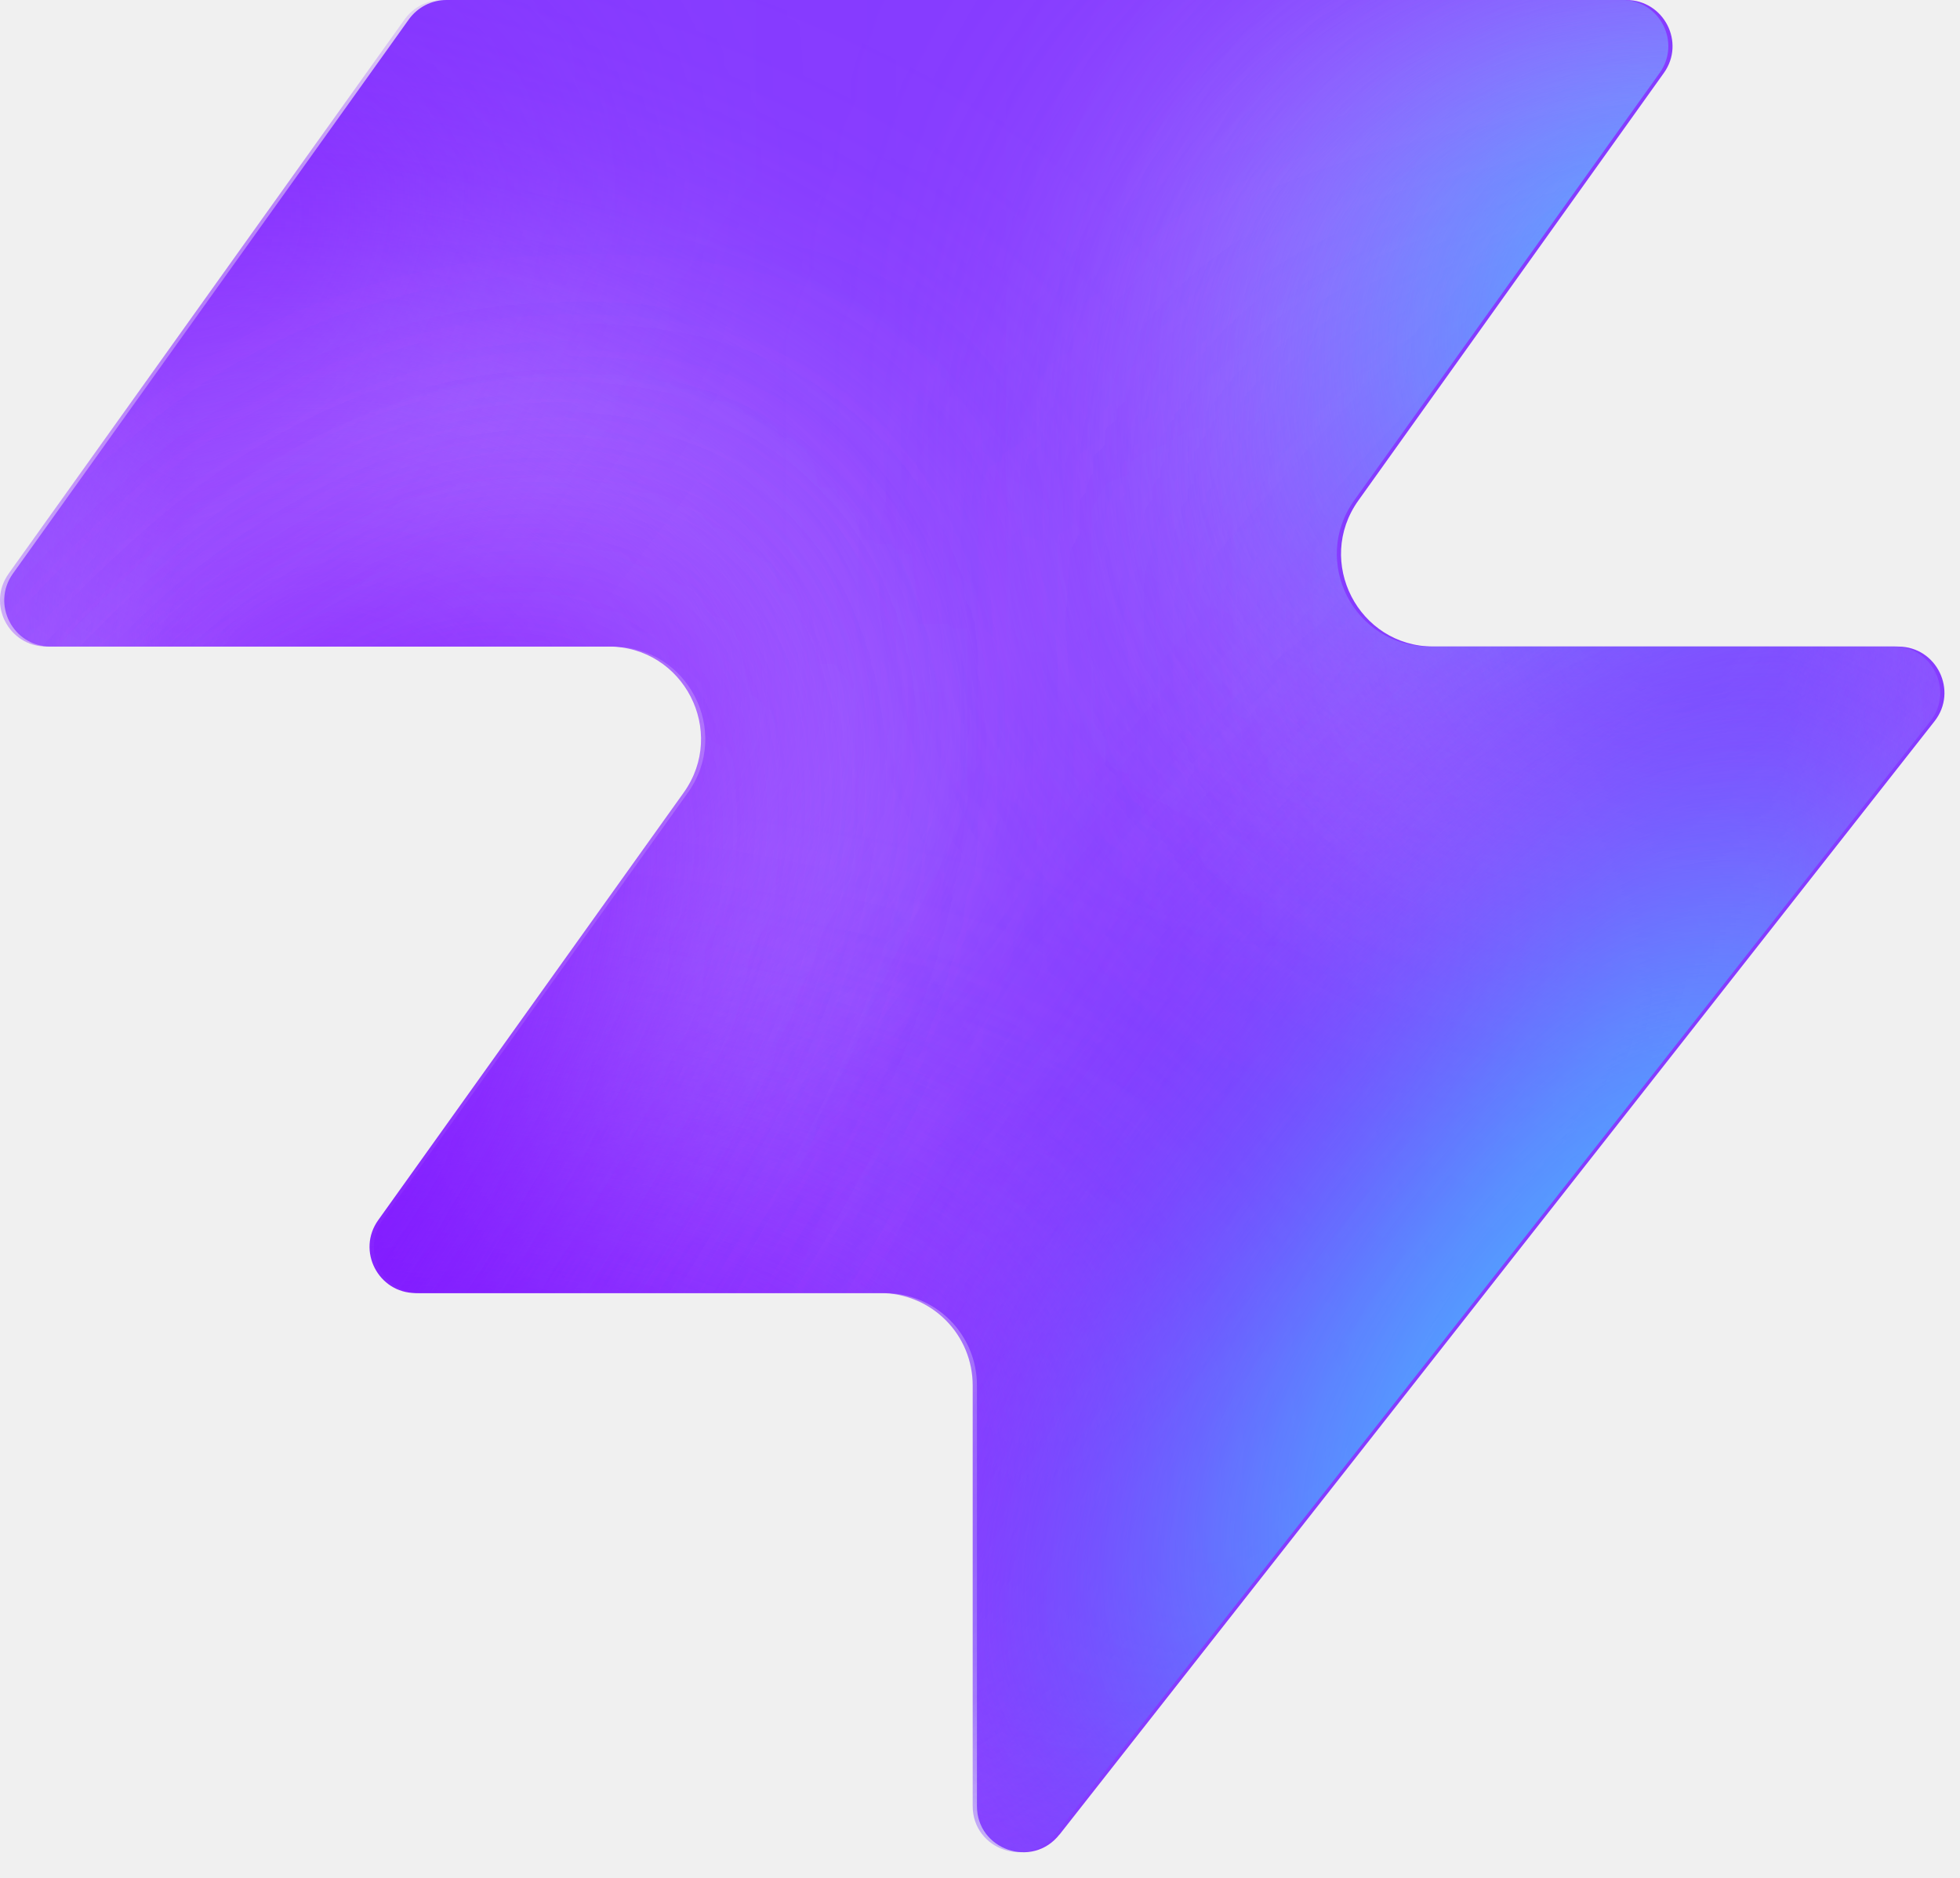
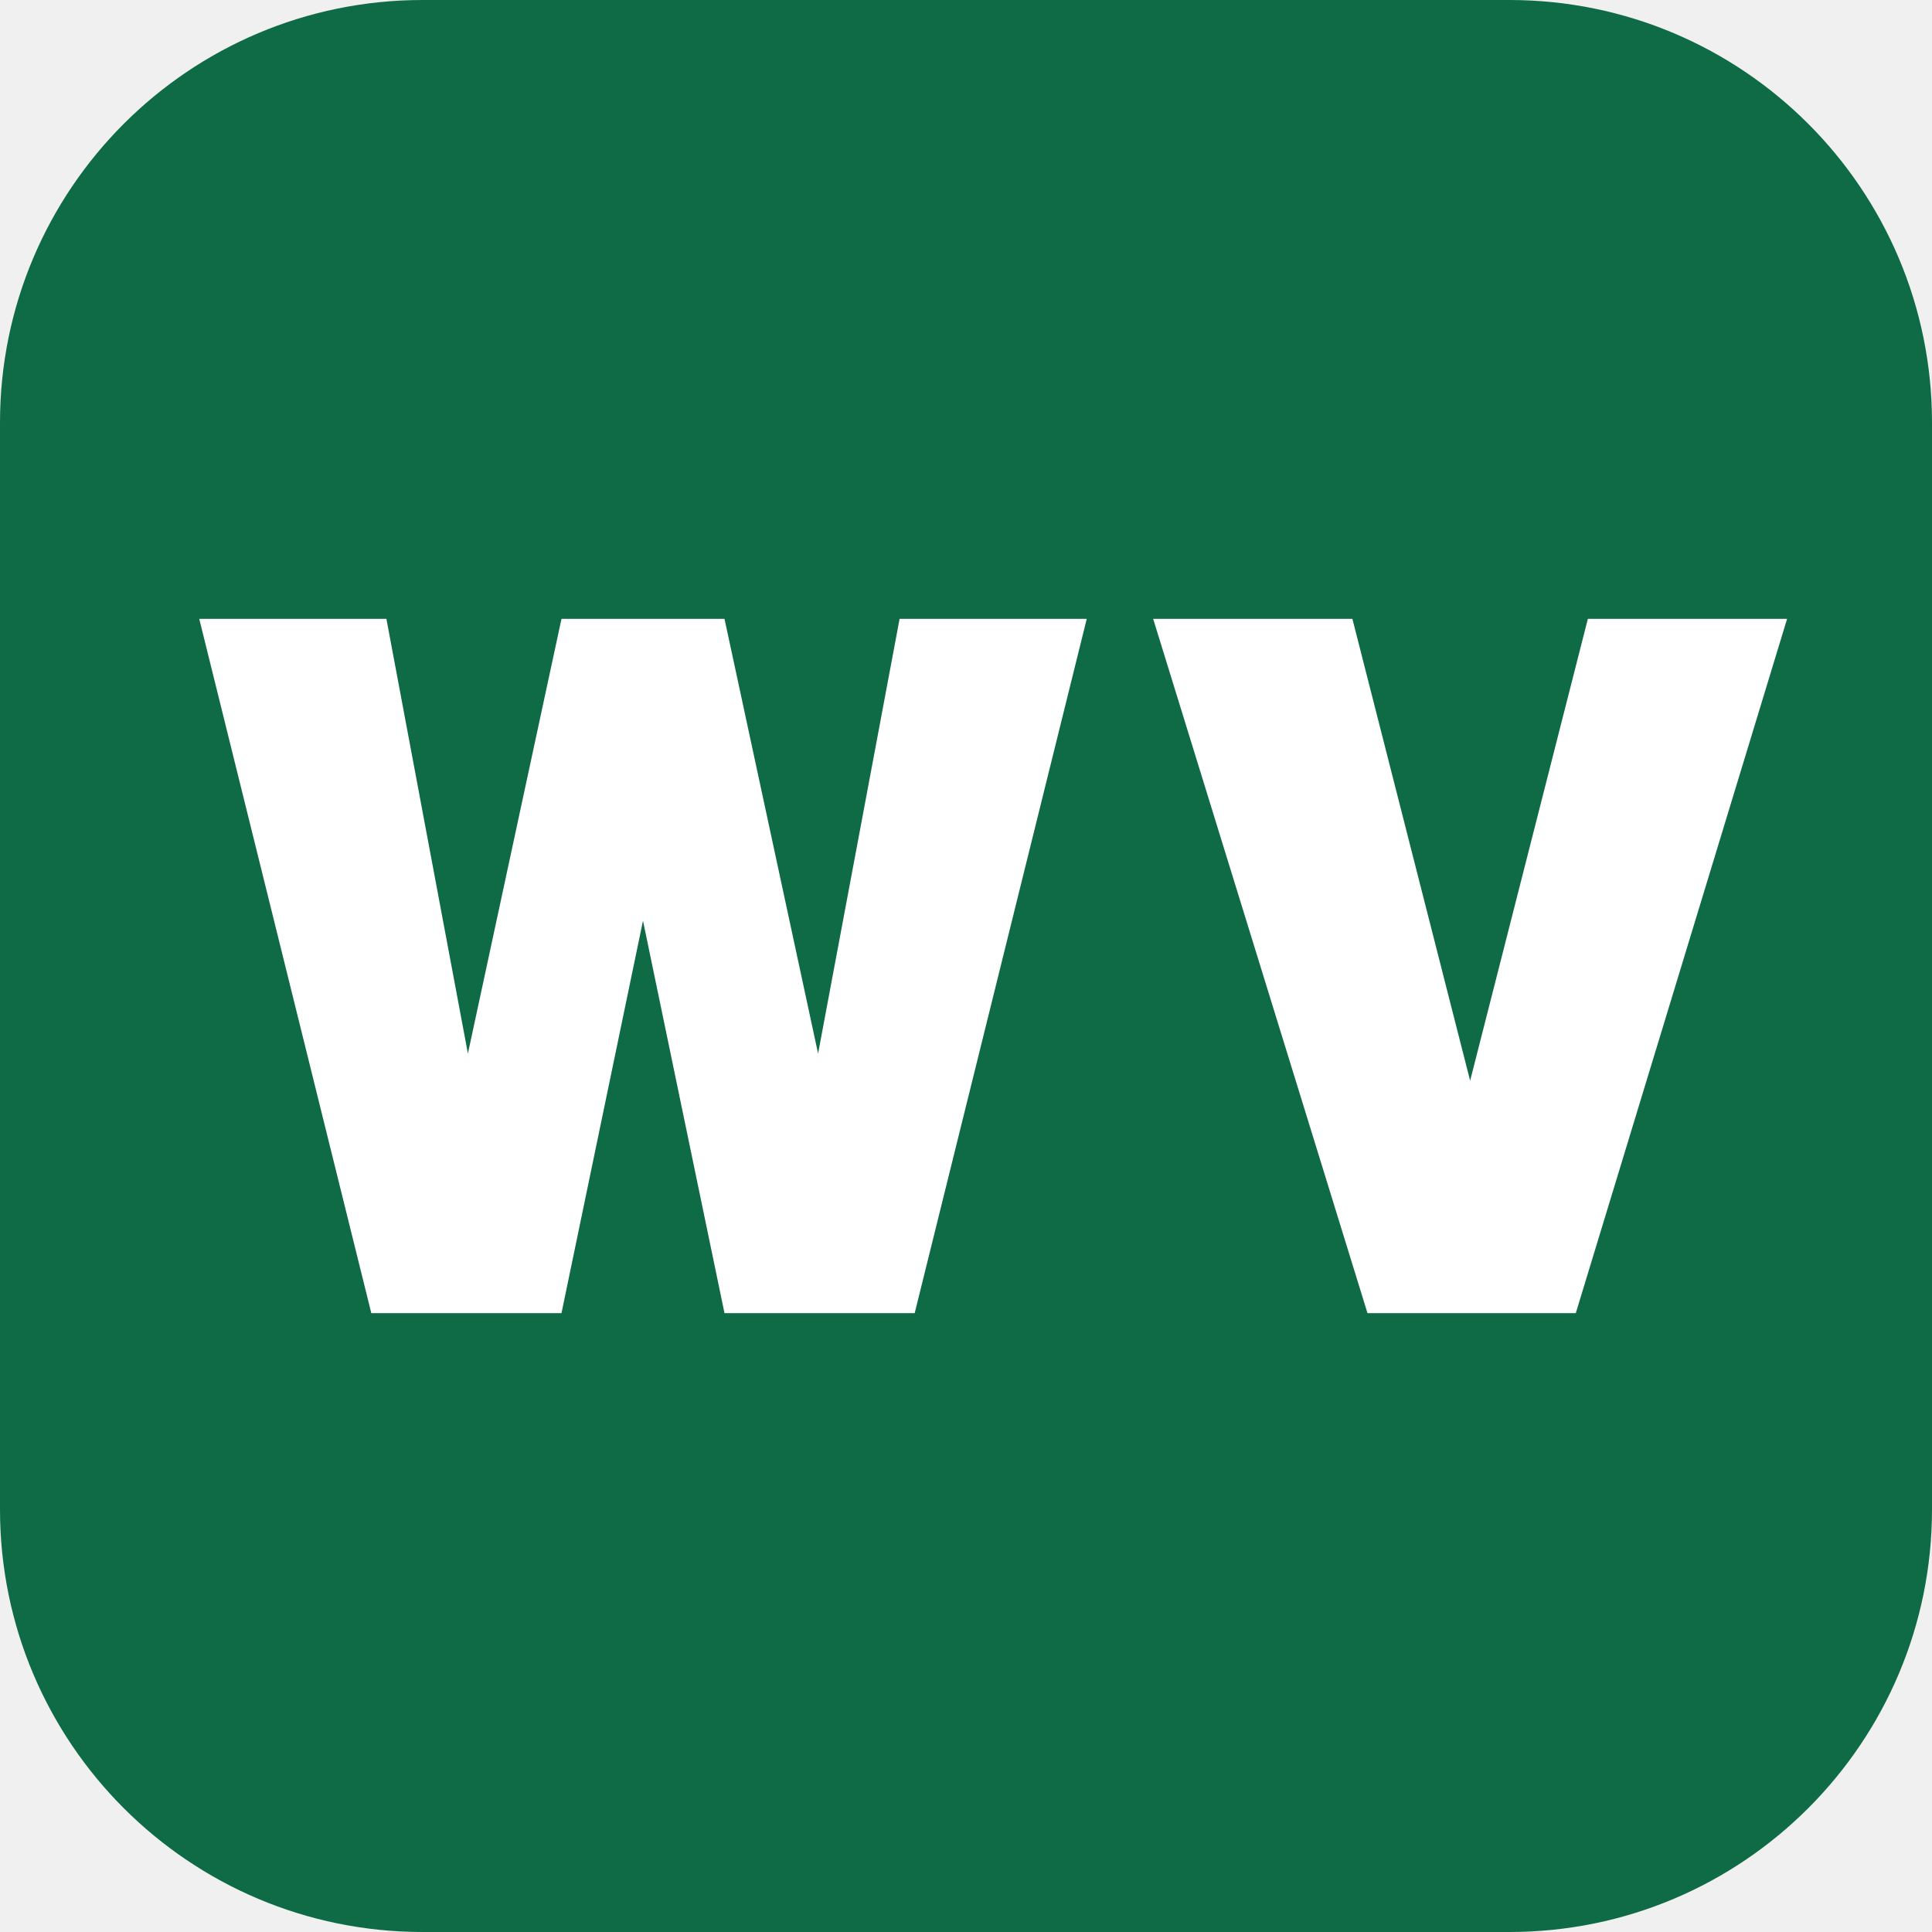
- <svg xmlns="http://www.w3.org/2000/svg" width="48" height="46" fill="none" viewBox="0 0 48 46">
-   <path fill="#863bff" d="M25.946 44.938c-.664.845-2.021.375-2.021-.698V33.937a2.26 2.26 0 0 0-2.262-2.262H10.287c-.92 0-1.456-1.04-.92-1.788l7.48-10.471c1.07-1.497 0-3.578-1.842-3.578H1.237c-.92 0-1.456-1.04-.92-1.788L10.013.474c.214-.297.556-.474.92-.474h28.894c.92 0 1.456 1.04.92 1.788l-7.48 10.471c-1.07 1.498 0 3.579 1.842 3.579h11.377c.943 0 1.473 1.088.89 1.83L25.947 44.94z" style="fill:#863bff;fill:color(display-p3 .525 .23 1);fill-opacity:1" />
-   <mask id="a" width="48" height="46" x="0" y="0" maskUnits="userSpaceOnUse" style="mask-type:alpha">
-     <path fill="#000" d="M25.842 44.938c-.664.844-2.021.375-2.021-.698V33.937a2.26 2.26 0 0 0-2.262-2.262H10.183c-.92 0-1.456-1.04-.92-1.788l7.48-10.471c1.07-1.498 0-3.579-1.842-3.579H1.133c-.92 0-1.456-1.04-.92-1.787L9.91.473c.214-.297.556-.474.92-.474h28.894c.92 0 1.456 1.04.92 1.788l-7.48 10.471c-1.07 1.498 0 3.578 1.842 3.578h11.377c.943 0 1.473 1.088.89 1.832L25.843 44.94z" style="fill:#000;fill-opacity:1" />
-   </mask>
-   <g mask="url(#a)">
-     <g filter="url(#b)">
-       <ellipse cx="5.508" cy="14.704" fill="#ede6ff" rx="5.508" ry="14.704" style="fill:#ede6ff;fill:color(display-p3 .927 .903 1);fill-opacity:1" transform="matrix(.00324 1 1 -.00324 -4.47 31.516)" />
-     </g>
-     <g filter="url(#c)">
-       <ellipse cx="10.399" cy="29.851" fill="#ede6ff" rx="10.399" ry="29.851" style="fill:#ede6ff;fill:color(display-p3 .927 .903 1);fill-opacity:1" transform="matrix(.00324 1 1 -.00324 -39.328 7.883)" />
-     </g>
-     <g filter="url(#d)">
-       <ellipse cx="5.508" cy="30.487" fill="#7e14ff" rx="5.508" ry="30.487" style="fill:#7e14ff;fill:color(display-p3 .492 .077 1);fill-opacity:1" transform="rotate(89.814 -25.913 -14.639)scale(1 -1)" />
-     </g>
-     <g filter="url(#e)">
-       <ellipse cx="5.508" cy="30.599" fill="#7e14ff" rx="5.508" ry="30.599" style="fill:#7e14ff;fill:color(display-p3 .492 .077 1);fill-opacity:1" transform="rotate(89.814 -32.644 -3.334)scale(1 -1)" />
-     </g>
-     <g filter="url(#f)">
-       <ellipse cx="5.508" cy="30.599" fill="#7e14ff" rx="5.508" ry="30.599" style="fill:#7e14ff;fill:color(display-p3 .492 .077 1);fill-opacity:1" transform="matrix(.00324 1 1 -.00324 -34.34 30.47)" />
-     </g>
-     <g filter="url(#g)">
-       <ellipse cx="14.072" cy="22.078" fill="#ede6ff" rx="14.072" ry="22.078" style="fill:#ede6ff;fill:color(display-p3 .927 .903 1);fill-opacity:1" transform="rotate(93.35 24.506 48.493)scale(-1 1)" />
-     </g>
-     <g filter="url(#h)">
-       <ellipse cx="3.47" cy="21.501" fill="#7e14ff" rx="3.47" ry="21.501" style="fill:#7e14ff;fill:color(display-p3 .492 .077 1);fill-opacity:1" transform="rotate(89.009 28.708 47.59)scale(-1 1)" />
-     </g>
-     <g filter="url(#i)">
-       <ellipse cx="3.47" cy="21.501" fill="#7e14ff" rx="3.47" ry="21.501" style="fill:#7e14ff;fill:color(display-p3 .492 .077 1);fill-opacity:1" transform="rotate(89.009 28.708 47.59)scale(-1 1)" />
-     </g>
-     <g filter="url(#j)">
-       <ellipse cx=".387" cy="8.972" fill="#7e14ff" rx="4.407" ry="29.108" style="fill:#7e14ff;fill:color(display-p3 .492 .077 1);fill-opacity:1" transform="rotate(39.51 .387 8.972)" />
-     </g>
-     <g filter="url(#k)">
-       <ellipse cx="47.523" cy="-6.092" fill="#7e14ff" rx="4.407" ry="29.108" style="fill:#7e14ff;fill:color(display-p3 .492 .077 1);fill-opacity:1" transform="rotate(37.892 47.523 -6.092)" />
-     </g>
-     <g filter="url(#l)">
-       <ellipse cx="41.412" cy="6.333" fill="#47bfff" rx="5.971" ry="9.665" style="fill:#47bfff;fill:color(display-p3 .28 .748 1);fill-opacity:1" transform="rotate(37.892 41.412 6.333)" />
-     </g>
-     <g filter="url(#m)">
-       <ellipse cx="-1.879" cy="38.332" fill="#7e14ff" rx="4.407" ry="29.108" style="fill:#7e14ff;fill:color(display-p3 .492 .077 1);fill-opacity:1" transform="rotate(37.892 -1.88 38.332)" />
-     </g>
-     <g filter="url(#n)">
-       <ellipse cx="-1.879" cy="38.332" fill="#7e14ff" rx="4.407" ry="29.108" style="fill:#7e14ff;fill:color(display-p3 .492 .077 1);fill-opacity:1" transform="rotate(37.892 -1.88 38.332)" />
-     </g>
-     <g filter="url(#o)">
-       <ellipse cx="35.651" cy="29.907" fill="#7e14ff" rx="4.407" ry="29.108" style="fill:#7e14ff;fill:color(display-p3 .492 .077 1);fill-opacity:1" transform="rotate(37.892 35.651 29.907)" />
-     </g>
-     <g filter="url(#p)">
-       <ellipse cx="38.418" cy="32.4" fill="#47bfff" rx="5.971" ry="15.297" style="fill:#47bfff;fill:color(display-p3 .28 .748 1);fill-opacity:1" transform="rotate(37.892 38.418 32.4)" />
-     </g>
+ <svg xmlns="http://www.w3.org/2000/svg" width="64" height="64" viewBox="0 0 64 64" role="img" aria-label="WeVolunteer">
+   <rect width="64" height="64" rx="14" fill="#0f6b45" />
+   <g fill="#ffffff">
+     <path d="M6.6 20.5h6.2l2.7 14.4 3.1-14.4h5.4l3.1 14.4 2.7-14.4h6.2l-5.7 23h-6.3l-2.7-13-2.7 13h-6.3z" />
+     <path d="M38.2 20.5h6.6l3.9 15.3 3.9-15.3h6.6l-7 23h-6.9z" />
  </g>
-   <defs>
-     <filter id="b" width="60.045" height="41.654" x="-19.77" y="16.149" color-interpolation-filters="sRGB" filterUnits="userSpaceOnUse">
-       <feFlood flood-opacity="0" result="BackgroundImageFix" />
-       <feBlend in="SourceGraphic" in2="BackgroundImageFix" result="shape" />
-       <feGaussianBlur result="effect1_foregroundBlur_2002_17158" stdDeviation="7.659" />
-     </filter>
-     <filter id="c" width="90.34" height="51.437" x="-54.613" y="-7.533" color-interpolation-filters="sRGB" filterUnits="userSpaceOnUse">
-       <feFlood flood-opacity="0" result="BackgroundImageFix" />
-       <feBlend in="SourceGraphic" in2="BackgroundImageFix" result="shape" />
-       <feGaussianBlur result="effect1_foregroundBlur_2002_17158" stdDeviation="7.659" />
-     </filter>
-     <filter id="d" width="79.355" height="29.4" x="-49.64" y="2.03" color-interpolation-filters="sRGB" filterUnits="userSpaceOnUse">
-       <feFlood flood-opacity="0" result="BackgroundImageFix" />
-       <feBlend in="SourceGraphic" in2="BackgroundImageFix" result="shape" />
-       <feGaussianBlur result="effect1_foregroundBlur_2002_17158" stdDeviation="4.596" />
-     </filter>
-     <filter id="e" width="79.579" height="29.4" x="-45.045" y="20.029" color-interpolation-filters="sRGB" filterUnits="userSpaceOnUse">
-       <feFlood flood-opacity="0" result="BackgroundImageFix" />
-       <feBlend in="SourceGraphic" in2="BackgroundImageFix" result="shape" />
-       <feGaussianBlur result="effect1_foregroundBlur_2002_17158" stdDeviation="4.596" />
-     </filter>
-     <filter id="f" width="79.579" height="29.4" x="-43.513" y="21.178" color-interpolation-filters="sRGB" filterUnits="userSpaceOnUse">
-       <feFlood flood-opacity="0" result="BackgroundImageFix" />
-       <feBlend in="SourceGraphic" in2="BackgroundImageFix" result="shape" />
-       <feGaussianBlur result="effect1_foregroundBlur_2002_17158" stdDeviation="4.596" />
-     </filter>
-     <filter id="g" width="74.749" height="58.852" x="15.756" y="-17.901" color-interpolation-filters="sRGB" filterUnits="userSpaceOnUse">
-       <feFlood flood-opacity="0" result="BackgroundImageFix" />
-       <feBlend in="SourceGraphic" in2="BackgroundImageFix" result="shape" />
-       <feGaussianBlur result="effect1_foregroundBlur_2002_17158" stdDeviation="7.659" />
-     </filter>
-     <filter id="h" width="61.377" height="25.362" x="23.548" y="2.284" color-interpolation-filters="sRGB" filterUnits="userSpaceOnUse">
-       <feFlood flood-opacity="0" result="BackgroundImageFix" />
-       <feBlend in="SourceGraphic" in2="BackgroundImageFix" result="shape" />
-       <feGaussianBlur result="effect1_foregroundBlur_2002_17158" stdDeviation="4.596" />
-     </filter>
-     <filter id="i" width="61.377" height="25.362" x="23.548" y="2.284" color-interpolation-filters="sRGB" filterUnits="userSpaceOnUse">
-       <feFlood flood-opacity="0" result="BackgroundImageFix" />
-       <feBlend in="SourceGraphic" in2="BackgroundImageFix" result="shape" />
-       <feGaussianBlur result="effect1_foregroundBlur_2002_17158" stdDeviation="4.596" />
-     </filter>
-     <filter id="j" width="56.045" height="63.649" x="-27.636" y="-22.853" color-interpolation-filters="sRGB" filterUnits="userSpaceOnUse">
-       <feFlood flood-opacity="0" result="BackgroundImageFix" />
-       <feBlend in="SourceGraphic" in2="BackgroundImageFix" result="shape" />
-       <feGaussianBlur result="effect1_foregroundBlur_2002_17158" stdDeviation="4.596" />
-     </filter>
-     <filter id="k" width="54.814" height="64.646" x="20.116" y="-38.415" color-interpolation-filters="sRGB" filterUnits="userSpaceOnUse">
-       <feFlood flood-opacity="0" result="BackgroundImageFix" />
-       <feBlend in="SourceGraphic" in2="BackgroundImageFix" result="shape" />
-       <feGaussianBlur result="effect1_foregroundBlur_2002_17158" stdDeviation="4.596" />
-     </filter>
-     <filter id="l" width="33.541" height="35.313" x="24.641" y="-11.323" color-interpolation-filters="sRGB" filterUnits="userSpaceOnUse">
-       <feFlood flood-opacity="0" result="BackgroundImageFix" />
-       <feBlend in="SourceGraphic" in2="BackgroundImageFix" result="shape" />
-       <feGaussianBlur result="effect1_foregroundBlur_2002_17158" stdDeviation="4.596" />
-     </filter>
-     <filter id="m" width="54.814" height="64.646" x="-29.286" y="6.009" color-interpolation-filters="sRGB" filterUnits="userSpaceOnUse">
-       <feFlood flood-opacity="0" result="BackgroundImageFix" />
-       <feBlend in="SourceGraphic" in2="BackgroundImageFix" result="shape" />
-       <feGaussianBlur result="effect1_foregroundBlur_2002_17158" stdDeviation="4.596" />
-     </filter>
-     <filter id="n" width="54.814" height="64.646" x="-29.286" y="6.009" color-interpolation-filters="sRGB" filterUnits="userSpaceOnUse">
-       <feFlood flood-opacity="0" result="BackgroundImageFix" />
-       <feBlend in="SourceGraphic" in2="BackgroundImageFix" result="shape" />
-       <feGaussianBlur result="effect1_foregroundBlur_2002_17158" stdDeviation="4.596" />
-     </filter>
-     <filter id="o" width="54.814" height="64.646" x="8.244" y="-2.416" color-interpolation-filters="sRGB" filterUnits="userSpaceOnUse">
-       <feFlood flood-opacity="0" result="BackgroundImageFix" />
-       <feBlend in="SourceGraphic" in2="BackgroundImageFix" result="shape" />
-       <feGaussianBlur result="effect1_foregroundBlur_2002_17158" stdDeviation="4.596" />
-     </filter>
-     <filter id="p" width="39.409" height="43.623" x="18.713" y="10.588" color-interpolation-filters="sRGB" filterUnits="userSpaceOnUse">
-       <feFlood flood-opacity="0" result="BackgroundImageFix" />
-       <feBlend in="SourceGraphic" in2="BackgroundImageFix" result="shape" />
-       <feGaussianBlur result="effect1_foregroundBlur_2002_17158" stdDeviation="4.596" />
-     </filter>
-   </defs>
</svg>
